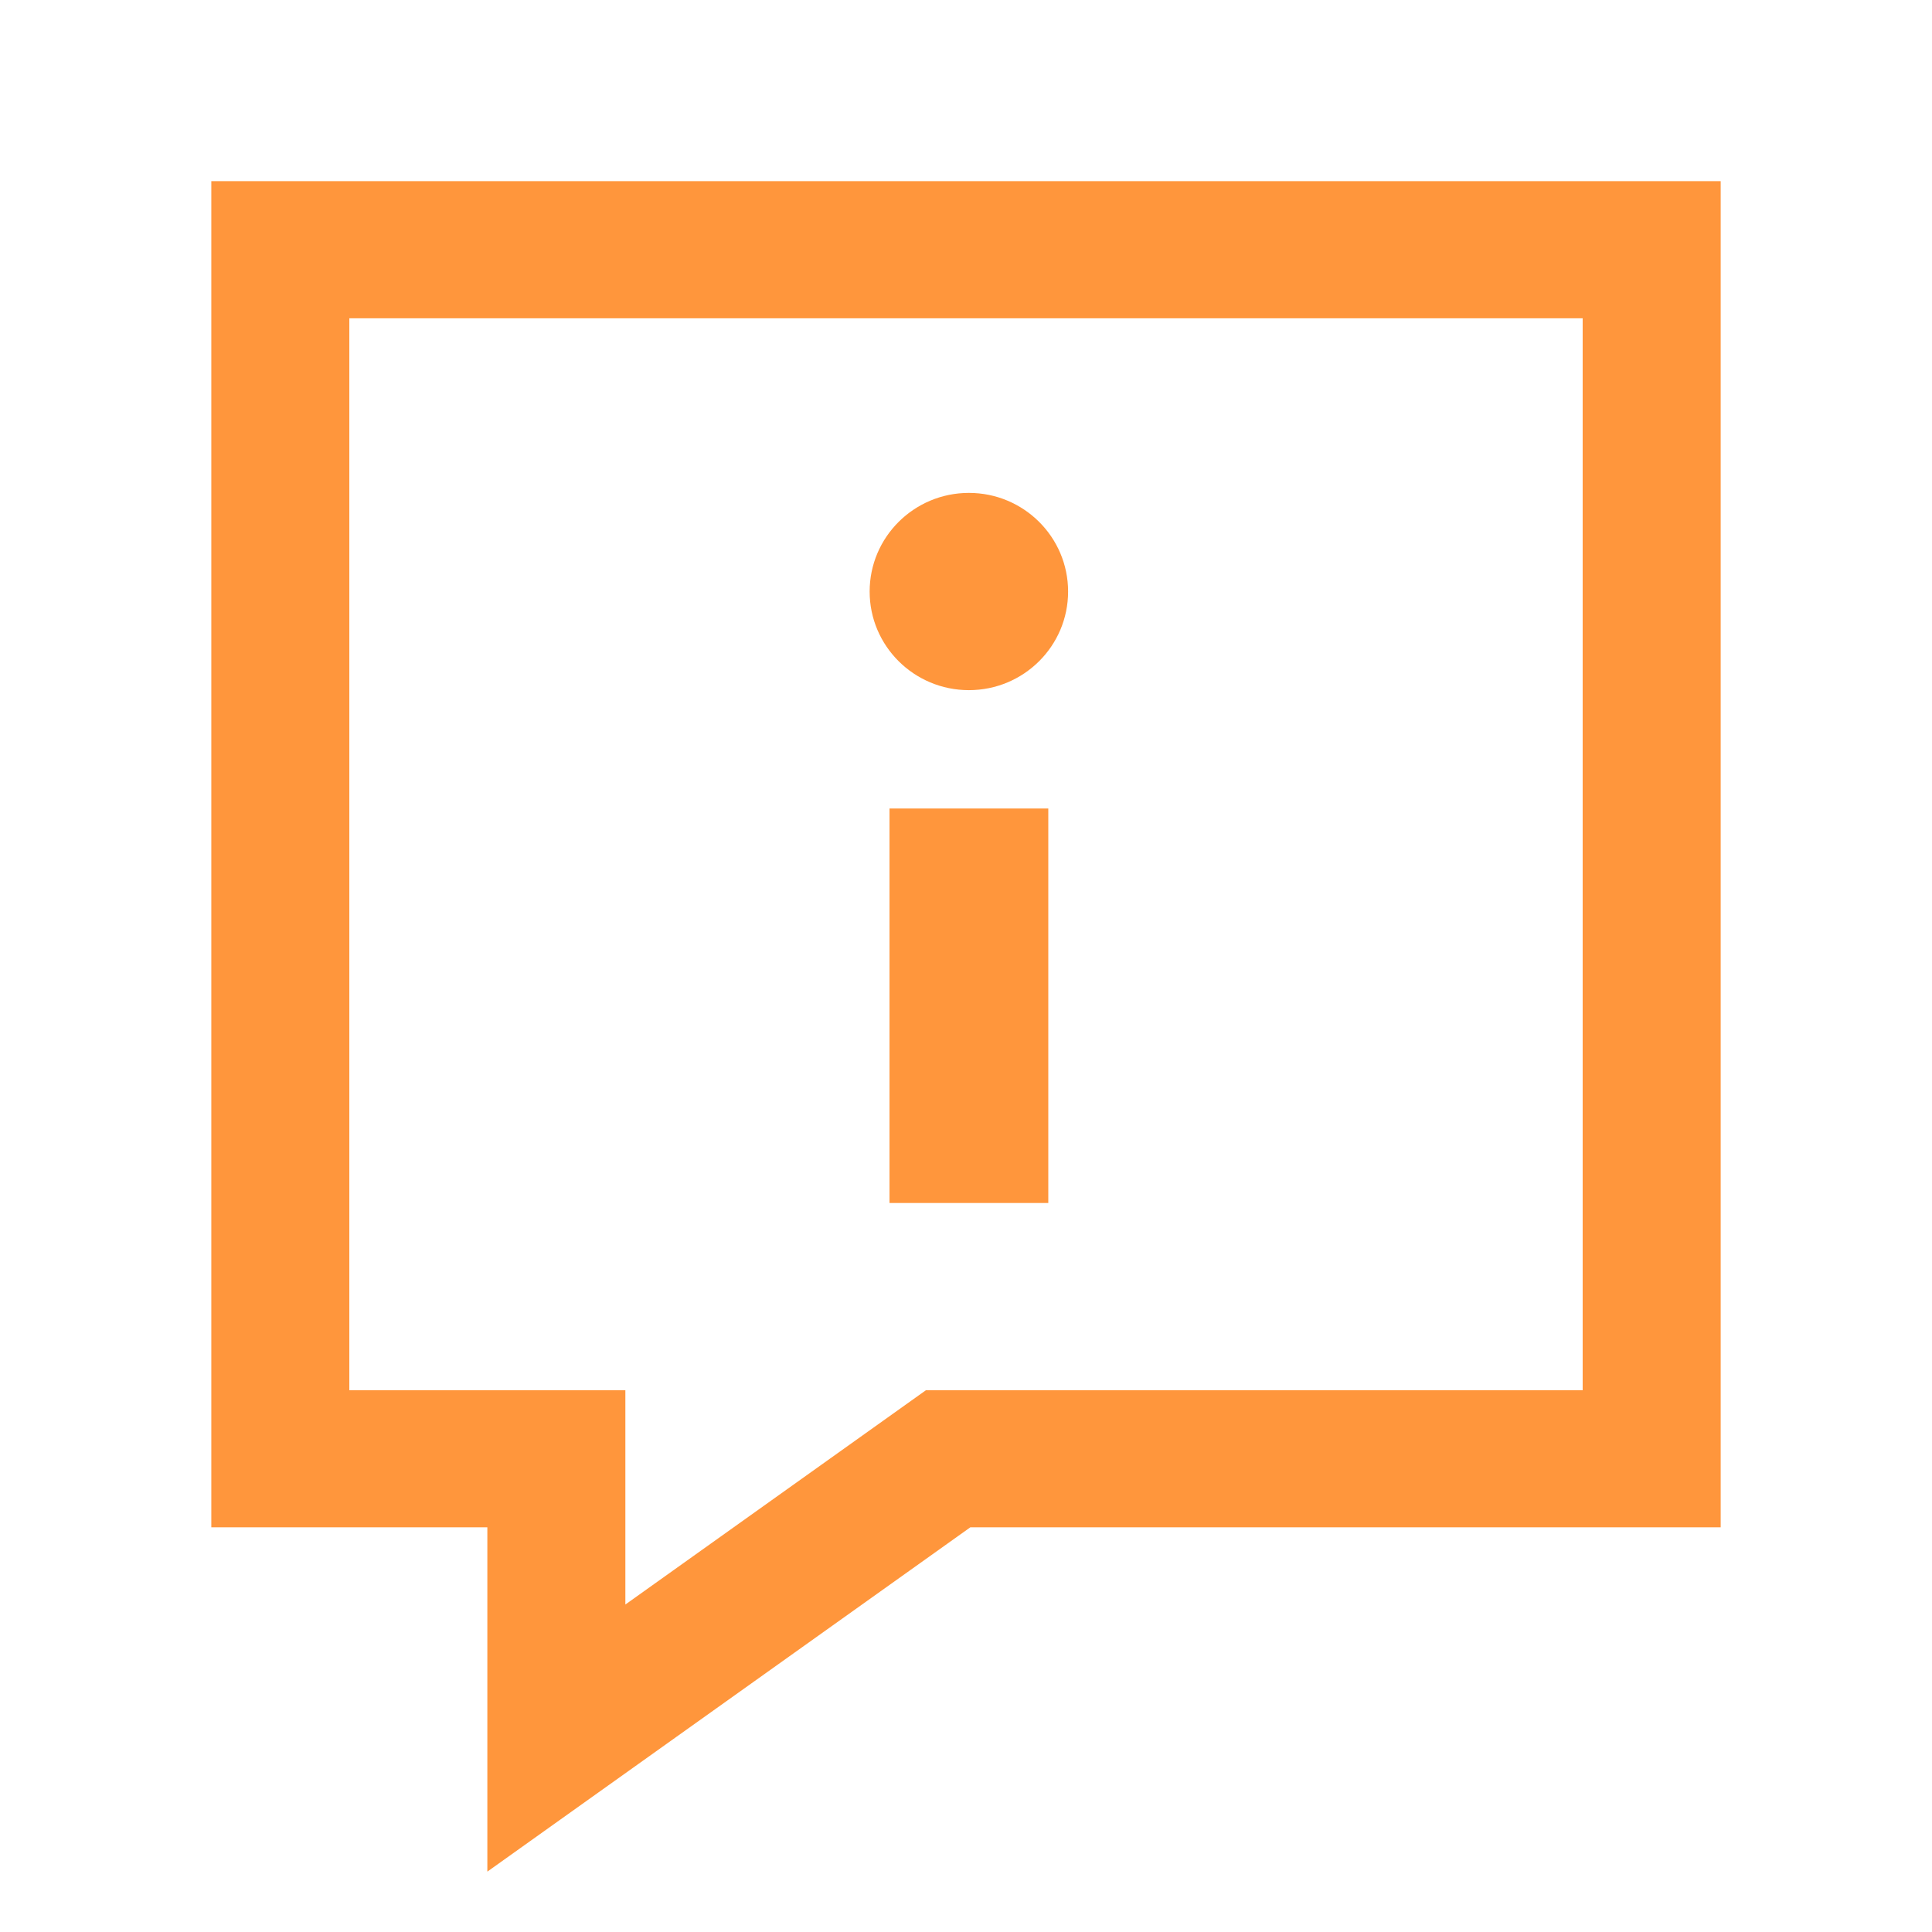
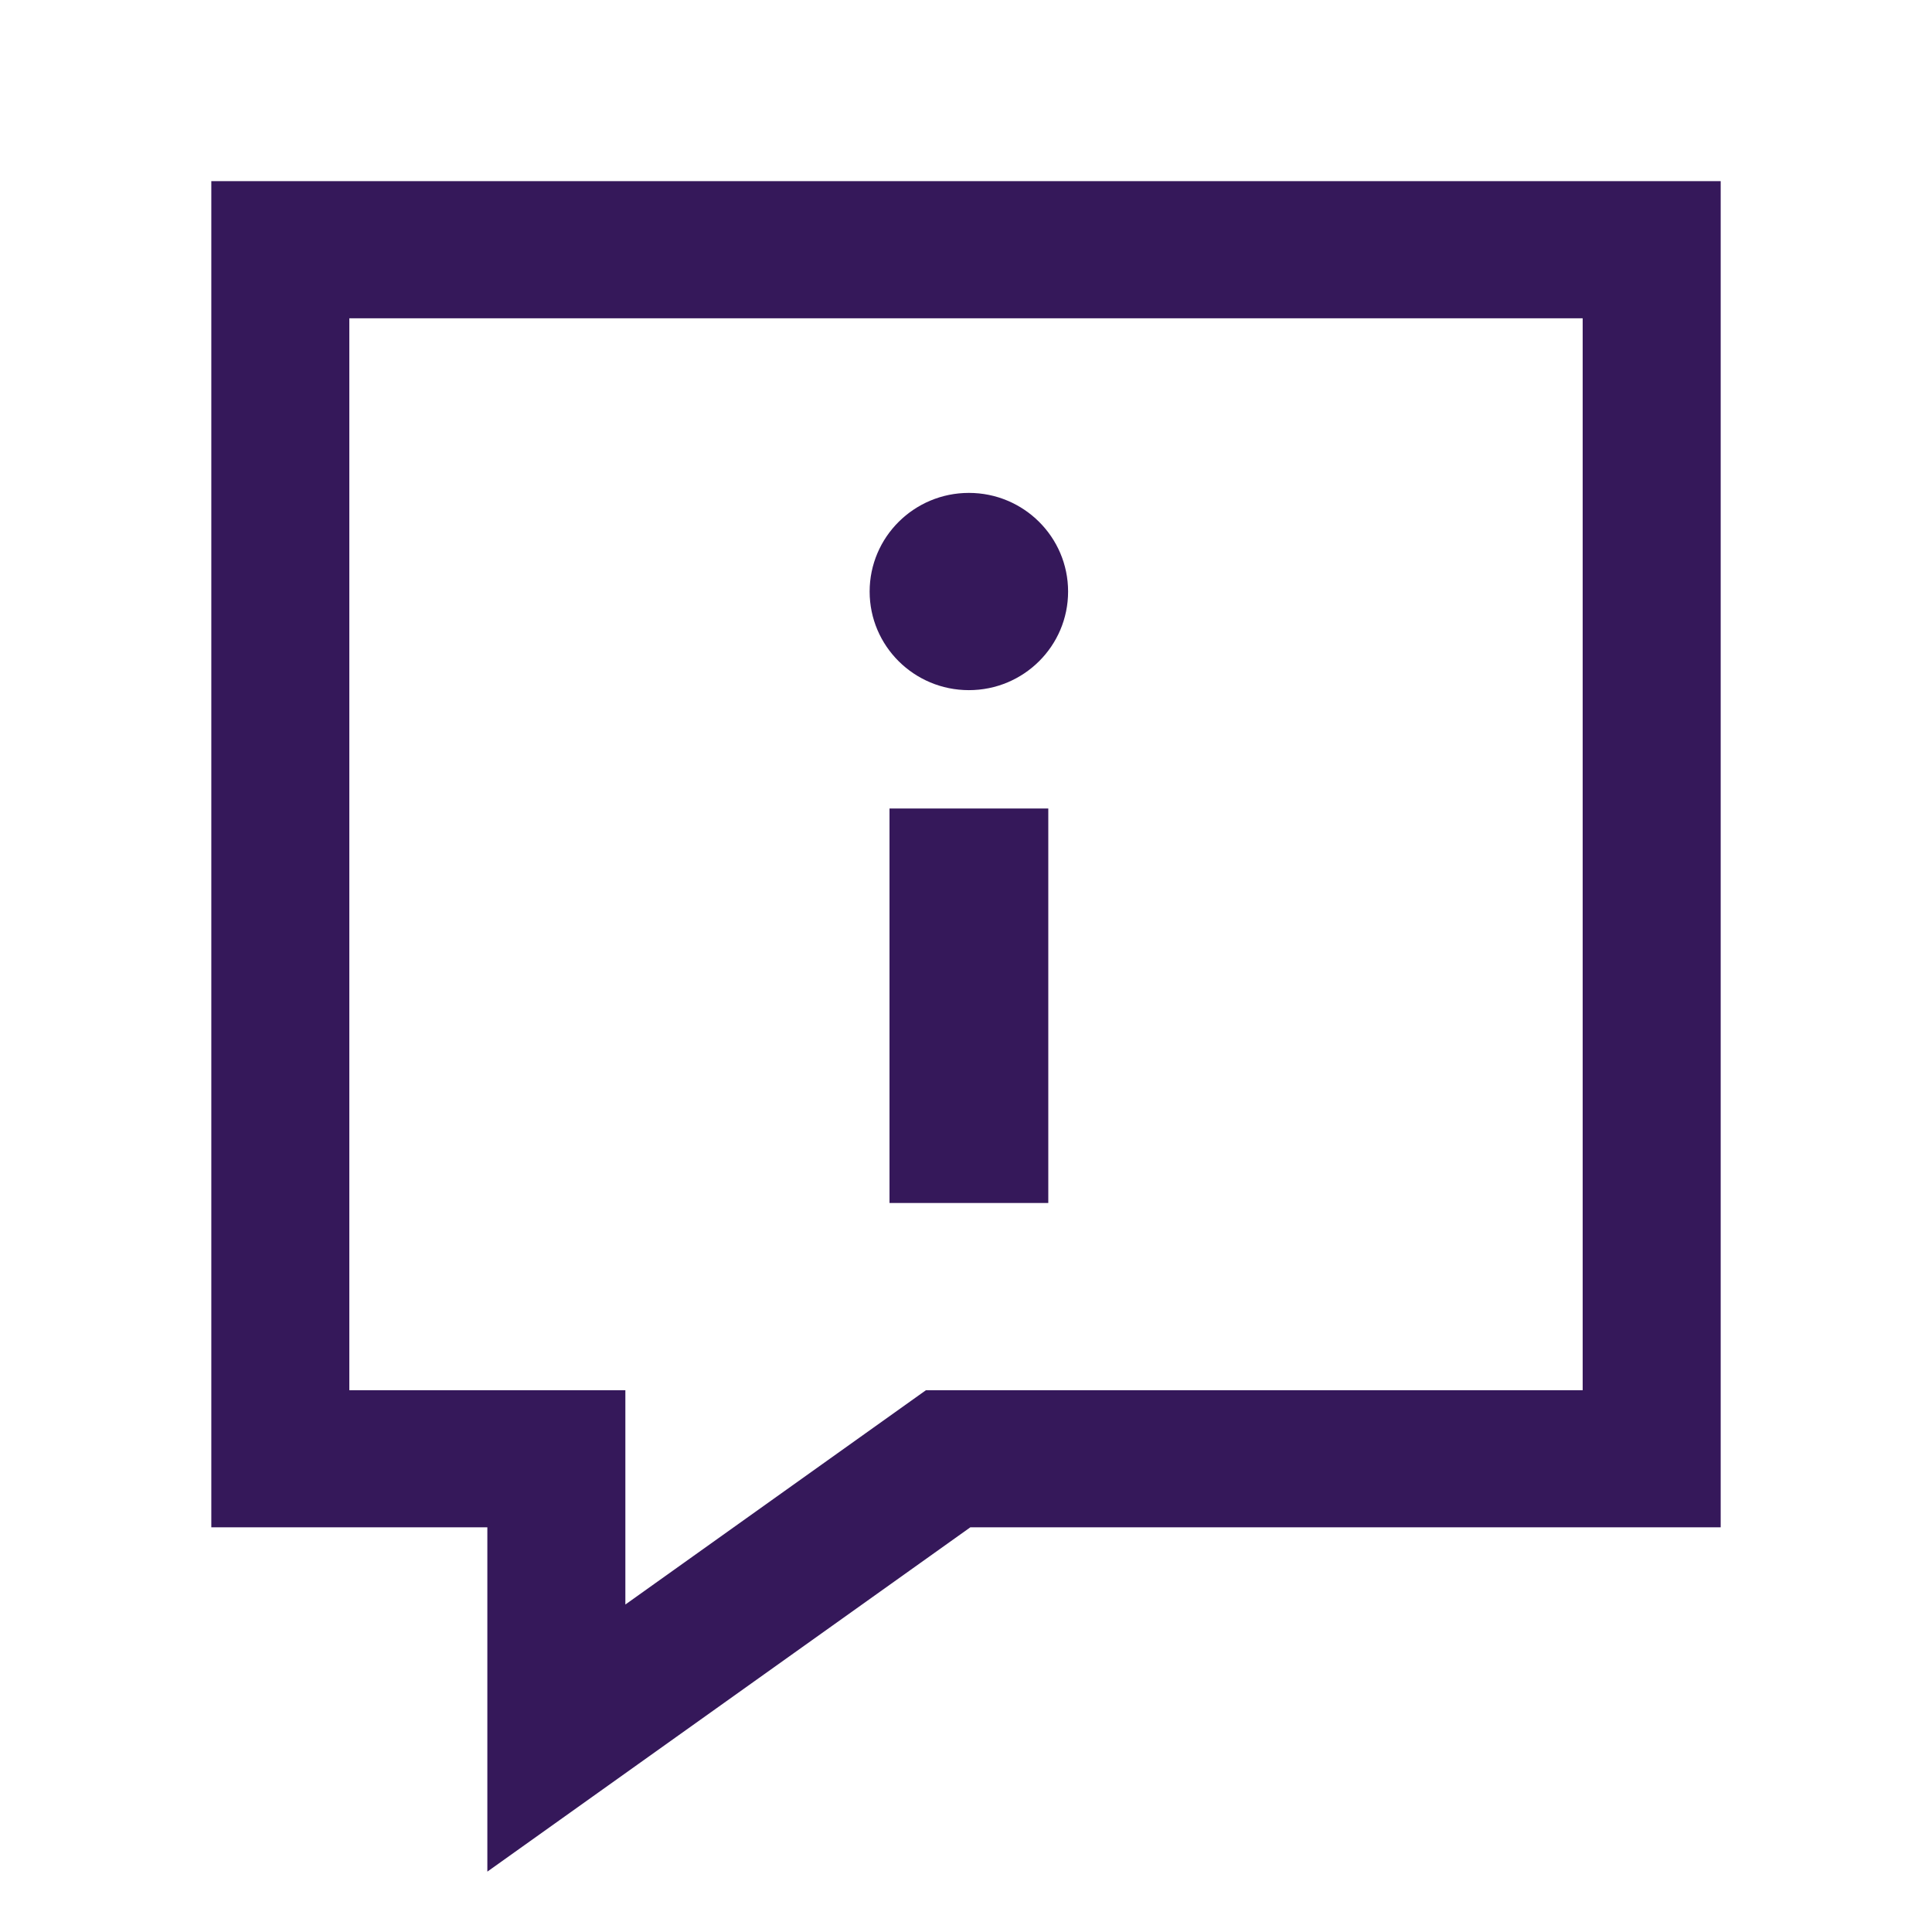
<svg xmlns="http://www.w3.org/2000/svg" width="32" height="32" viewBox="0 0 32 32" fill="none">
  <g id="icon_info">
-     <path id="ãã¹ 30" fill-rule="evenodd" clip-rule="evenodd" d="M28.5 25.297H16.072L8.072 31V25.297H3.5V3H28.5V25.297H28.5ZM26.214 5.272H5.786V23.026H10.358V26.576L15.337 23.026H26.214V5.272ZM17.363 13.391V19.925H14.733V13.391H17.363ZM16.048 11.431C16.956 11.431 17.691 10.7 17.691 9.798C17.691 8.896 16.956 8.164 16.048 8.164C15.14 8.164 14.404 8.896 14.404 9.798C14.404 10.7 15.14 11.431 16.048 11.431Z" fill="#FF963C" />
+     <path id="ãã¹ 30" fill-rule="evenodd" clip-rule="evenodd" d="M28.5 25.297H16.072L8.072 31V25.297H3.5V3H28.5V25.297H28.5ZM26.214 5.272H5.786V23.026H10.358V26.576L15.337 23.026H26.214V5.272ZM17.363 13.391V19.925H14.733V13.391H17.363ZM16.048 11.431C16.956 11.431 17.691 10.7 17.691 9.798C17.691 8.896 16.956 8.164 16.048 8.164C15.14 8.164 14.404 8.896 14.404 9.798C14.404 10.7 15.14 11.431 16.048 11.431Z" fill="#35185A" />
  </g>
</svg>
